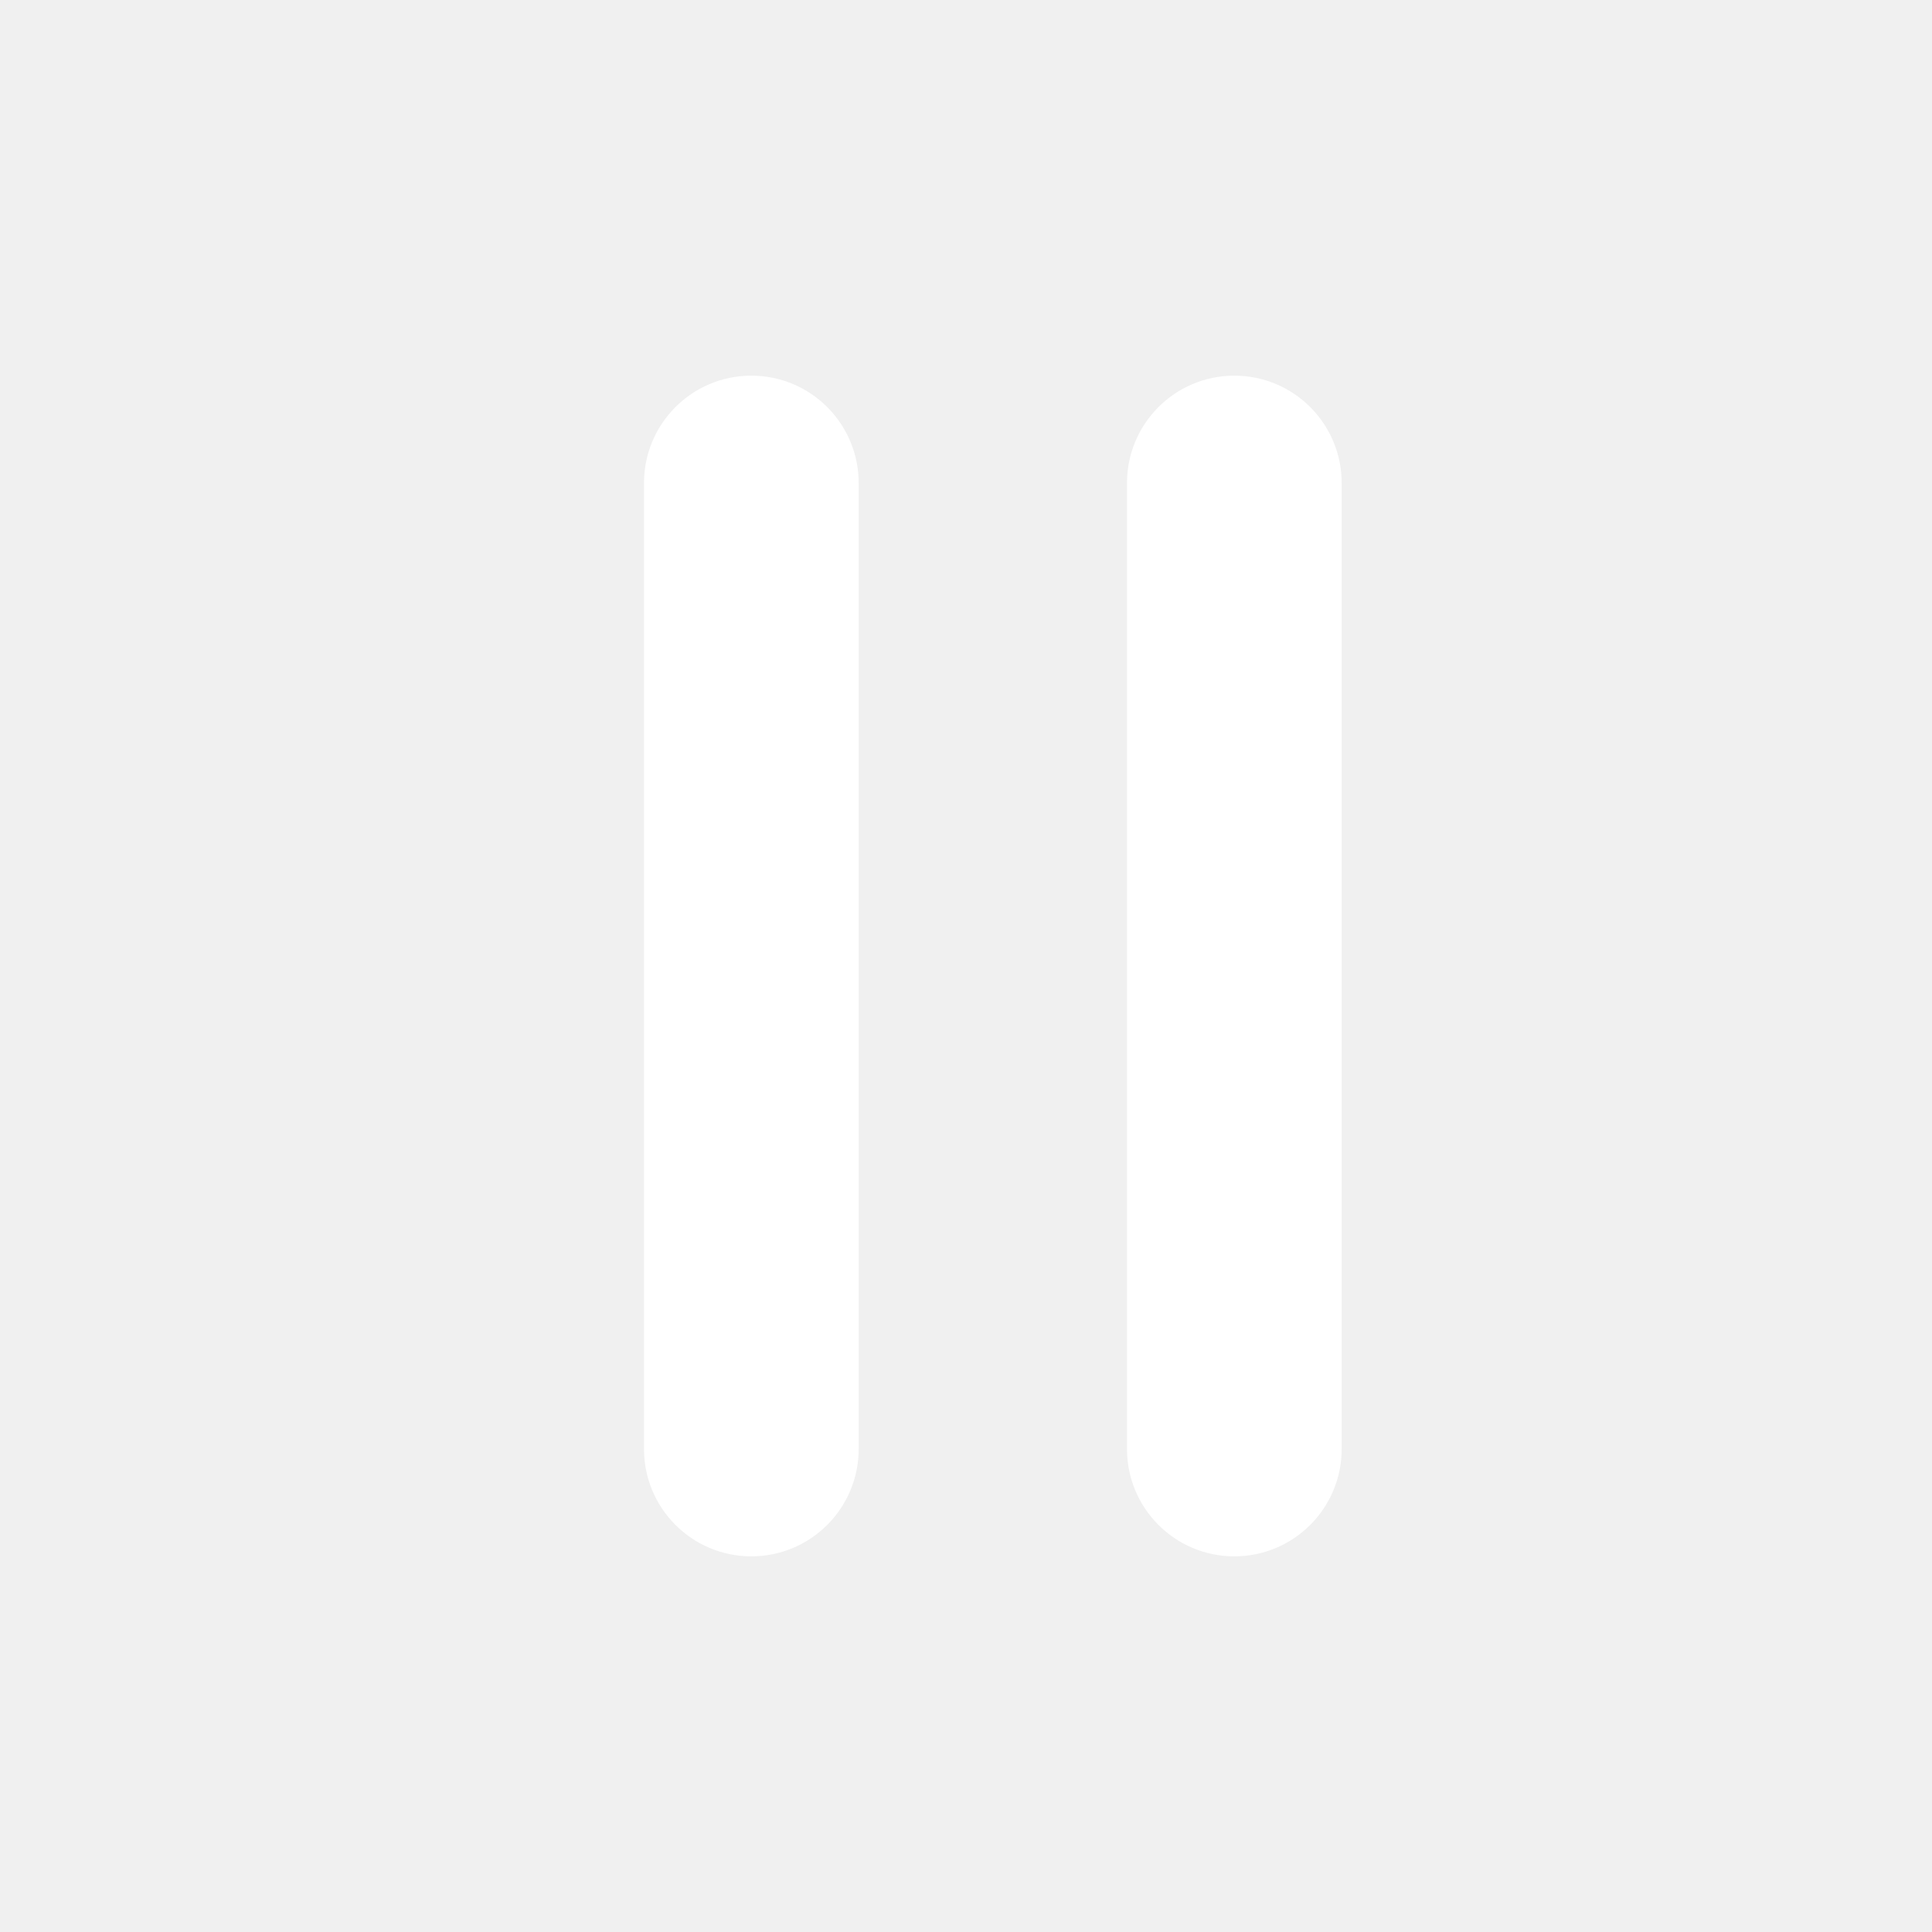
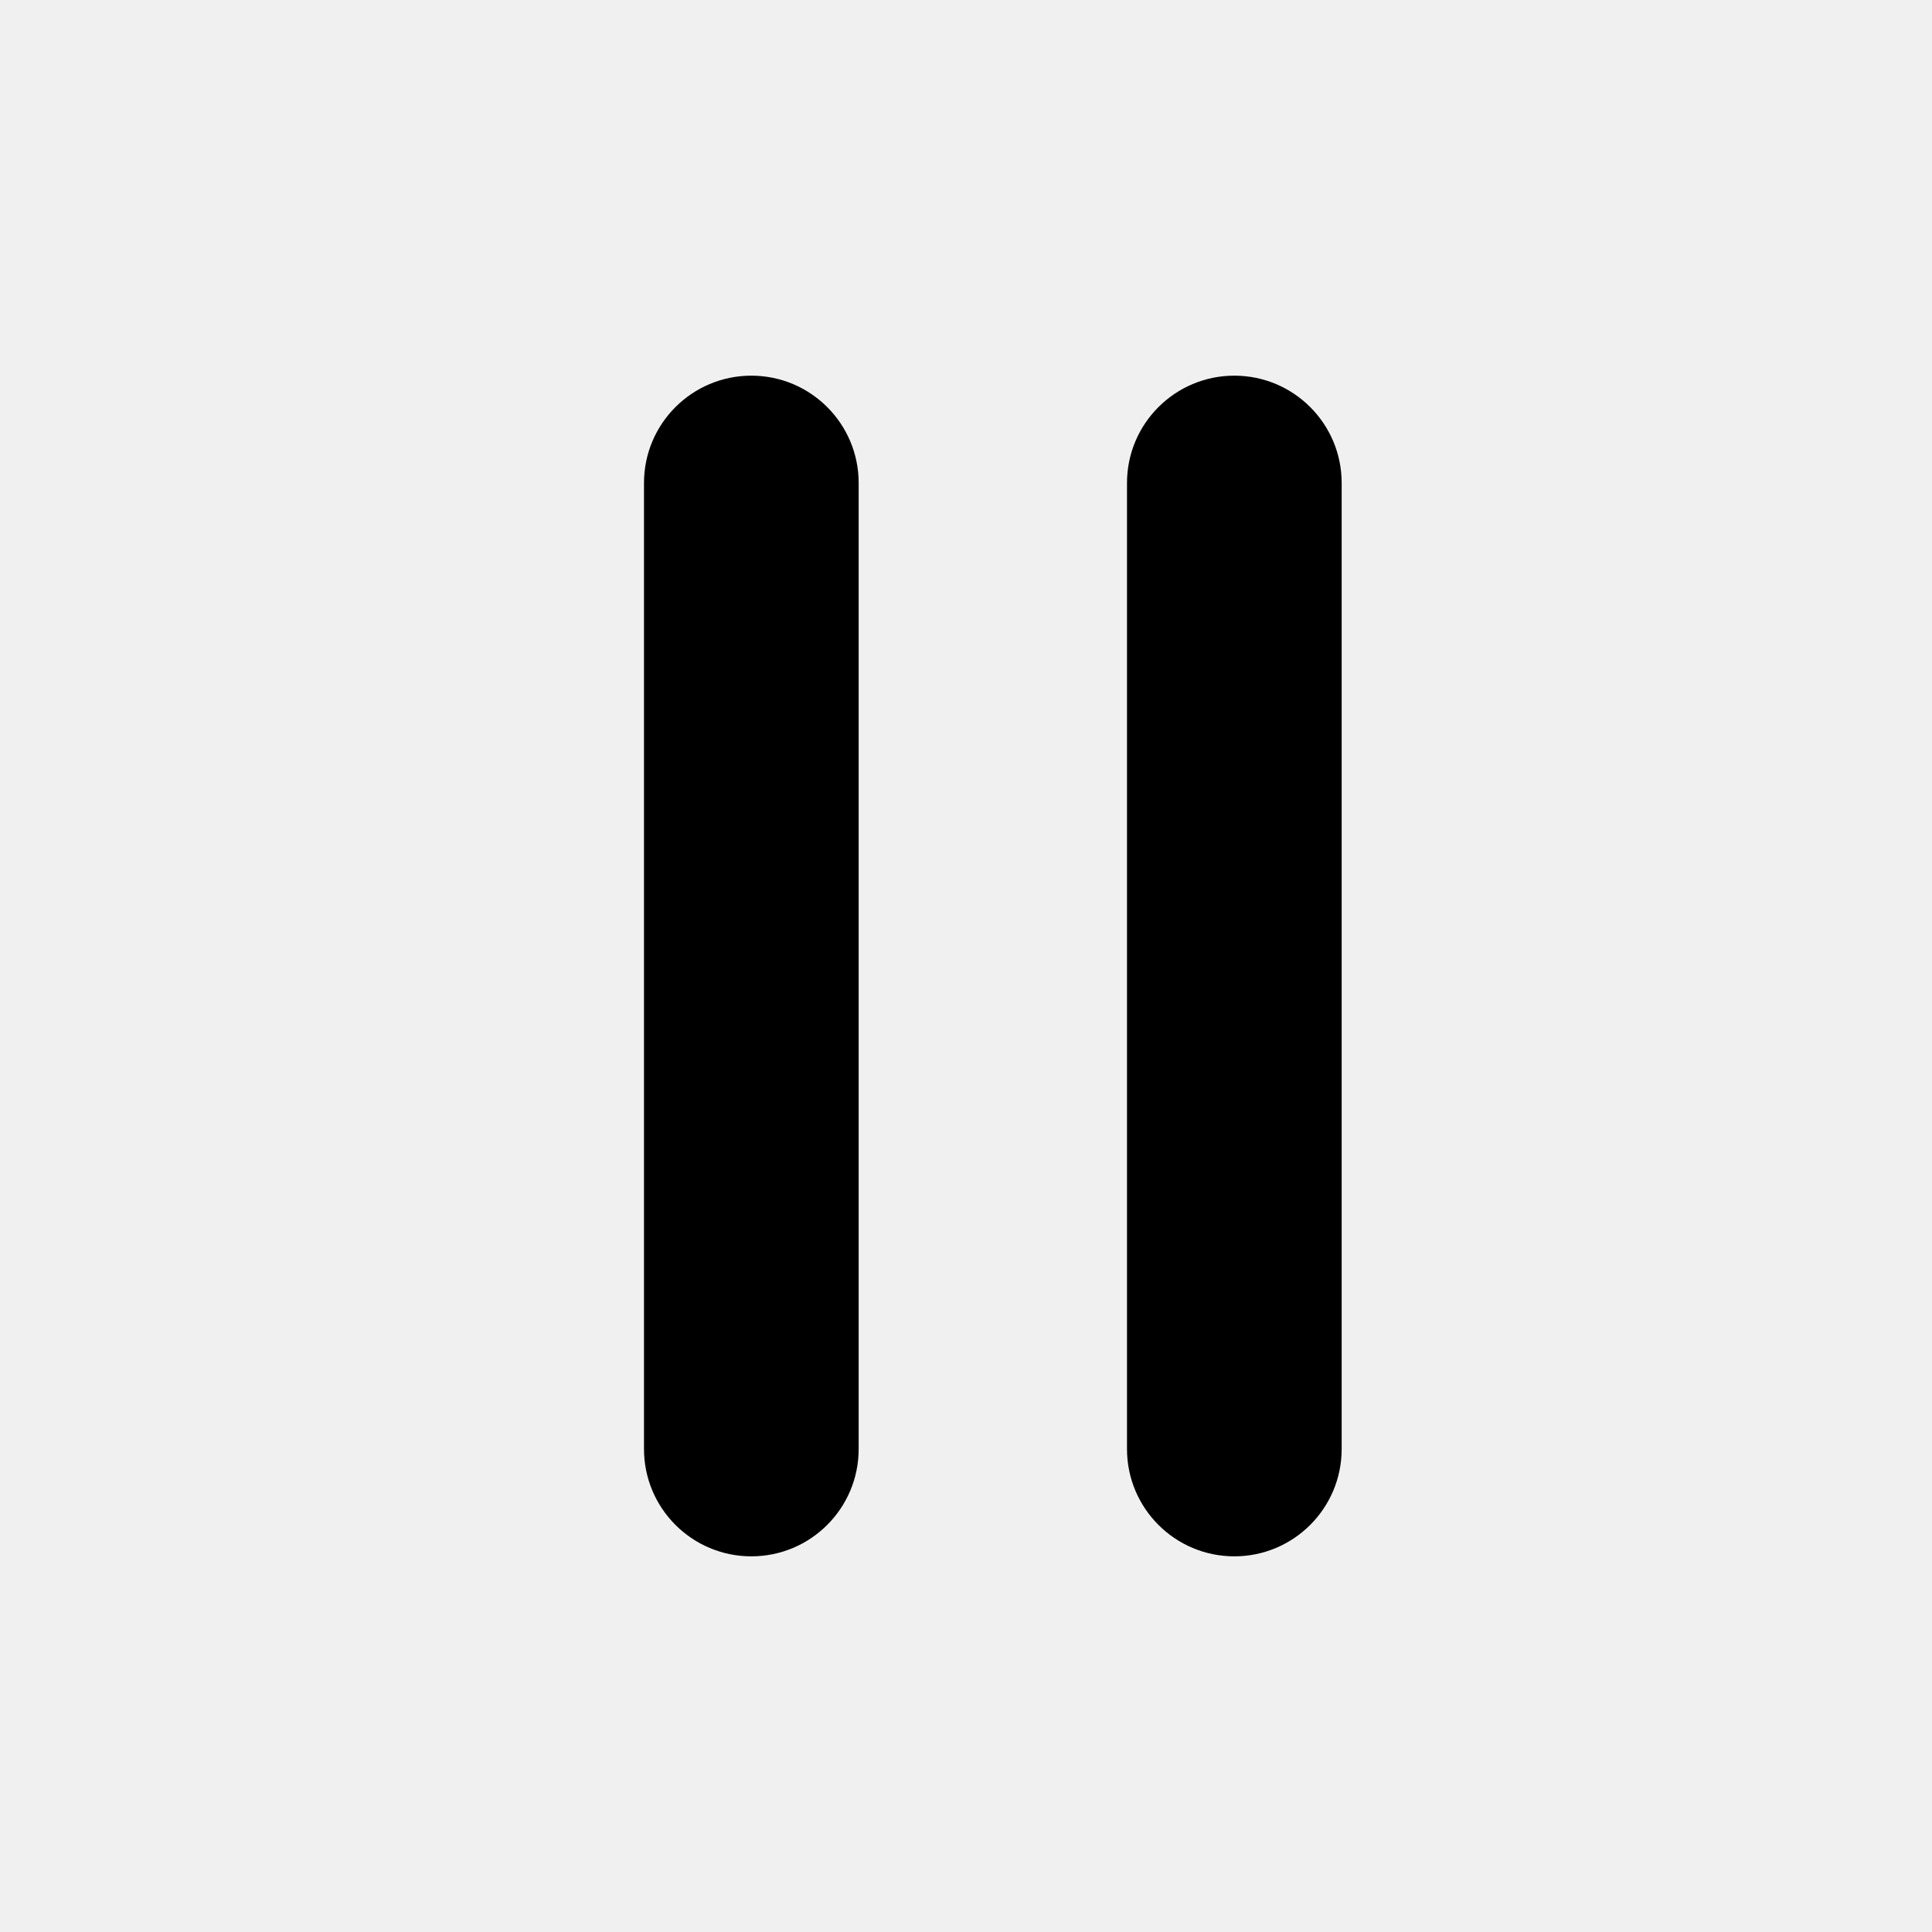
<svg xmlns="http://www.w3.org/2000/svg" viewBox="0 0 36 36" fill="none">
-   <rect x="12" y="7" width="4" height="22" rx="2" fill="white" />
-   <rect x="21" y="7" width="4" height="22" rx="2" fill="white" />
+   <rect x="12" y="7" width="4" height="22" rx="2" fill="currentColor" />
+   <rect x="21" y="7" width="4" height="22" rx="2" fill="currentColor" />
</svg>
